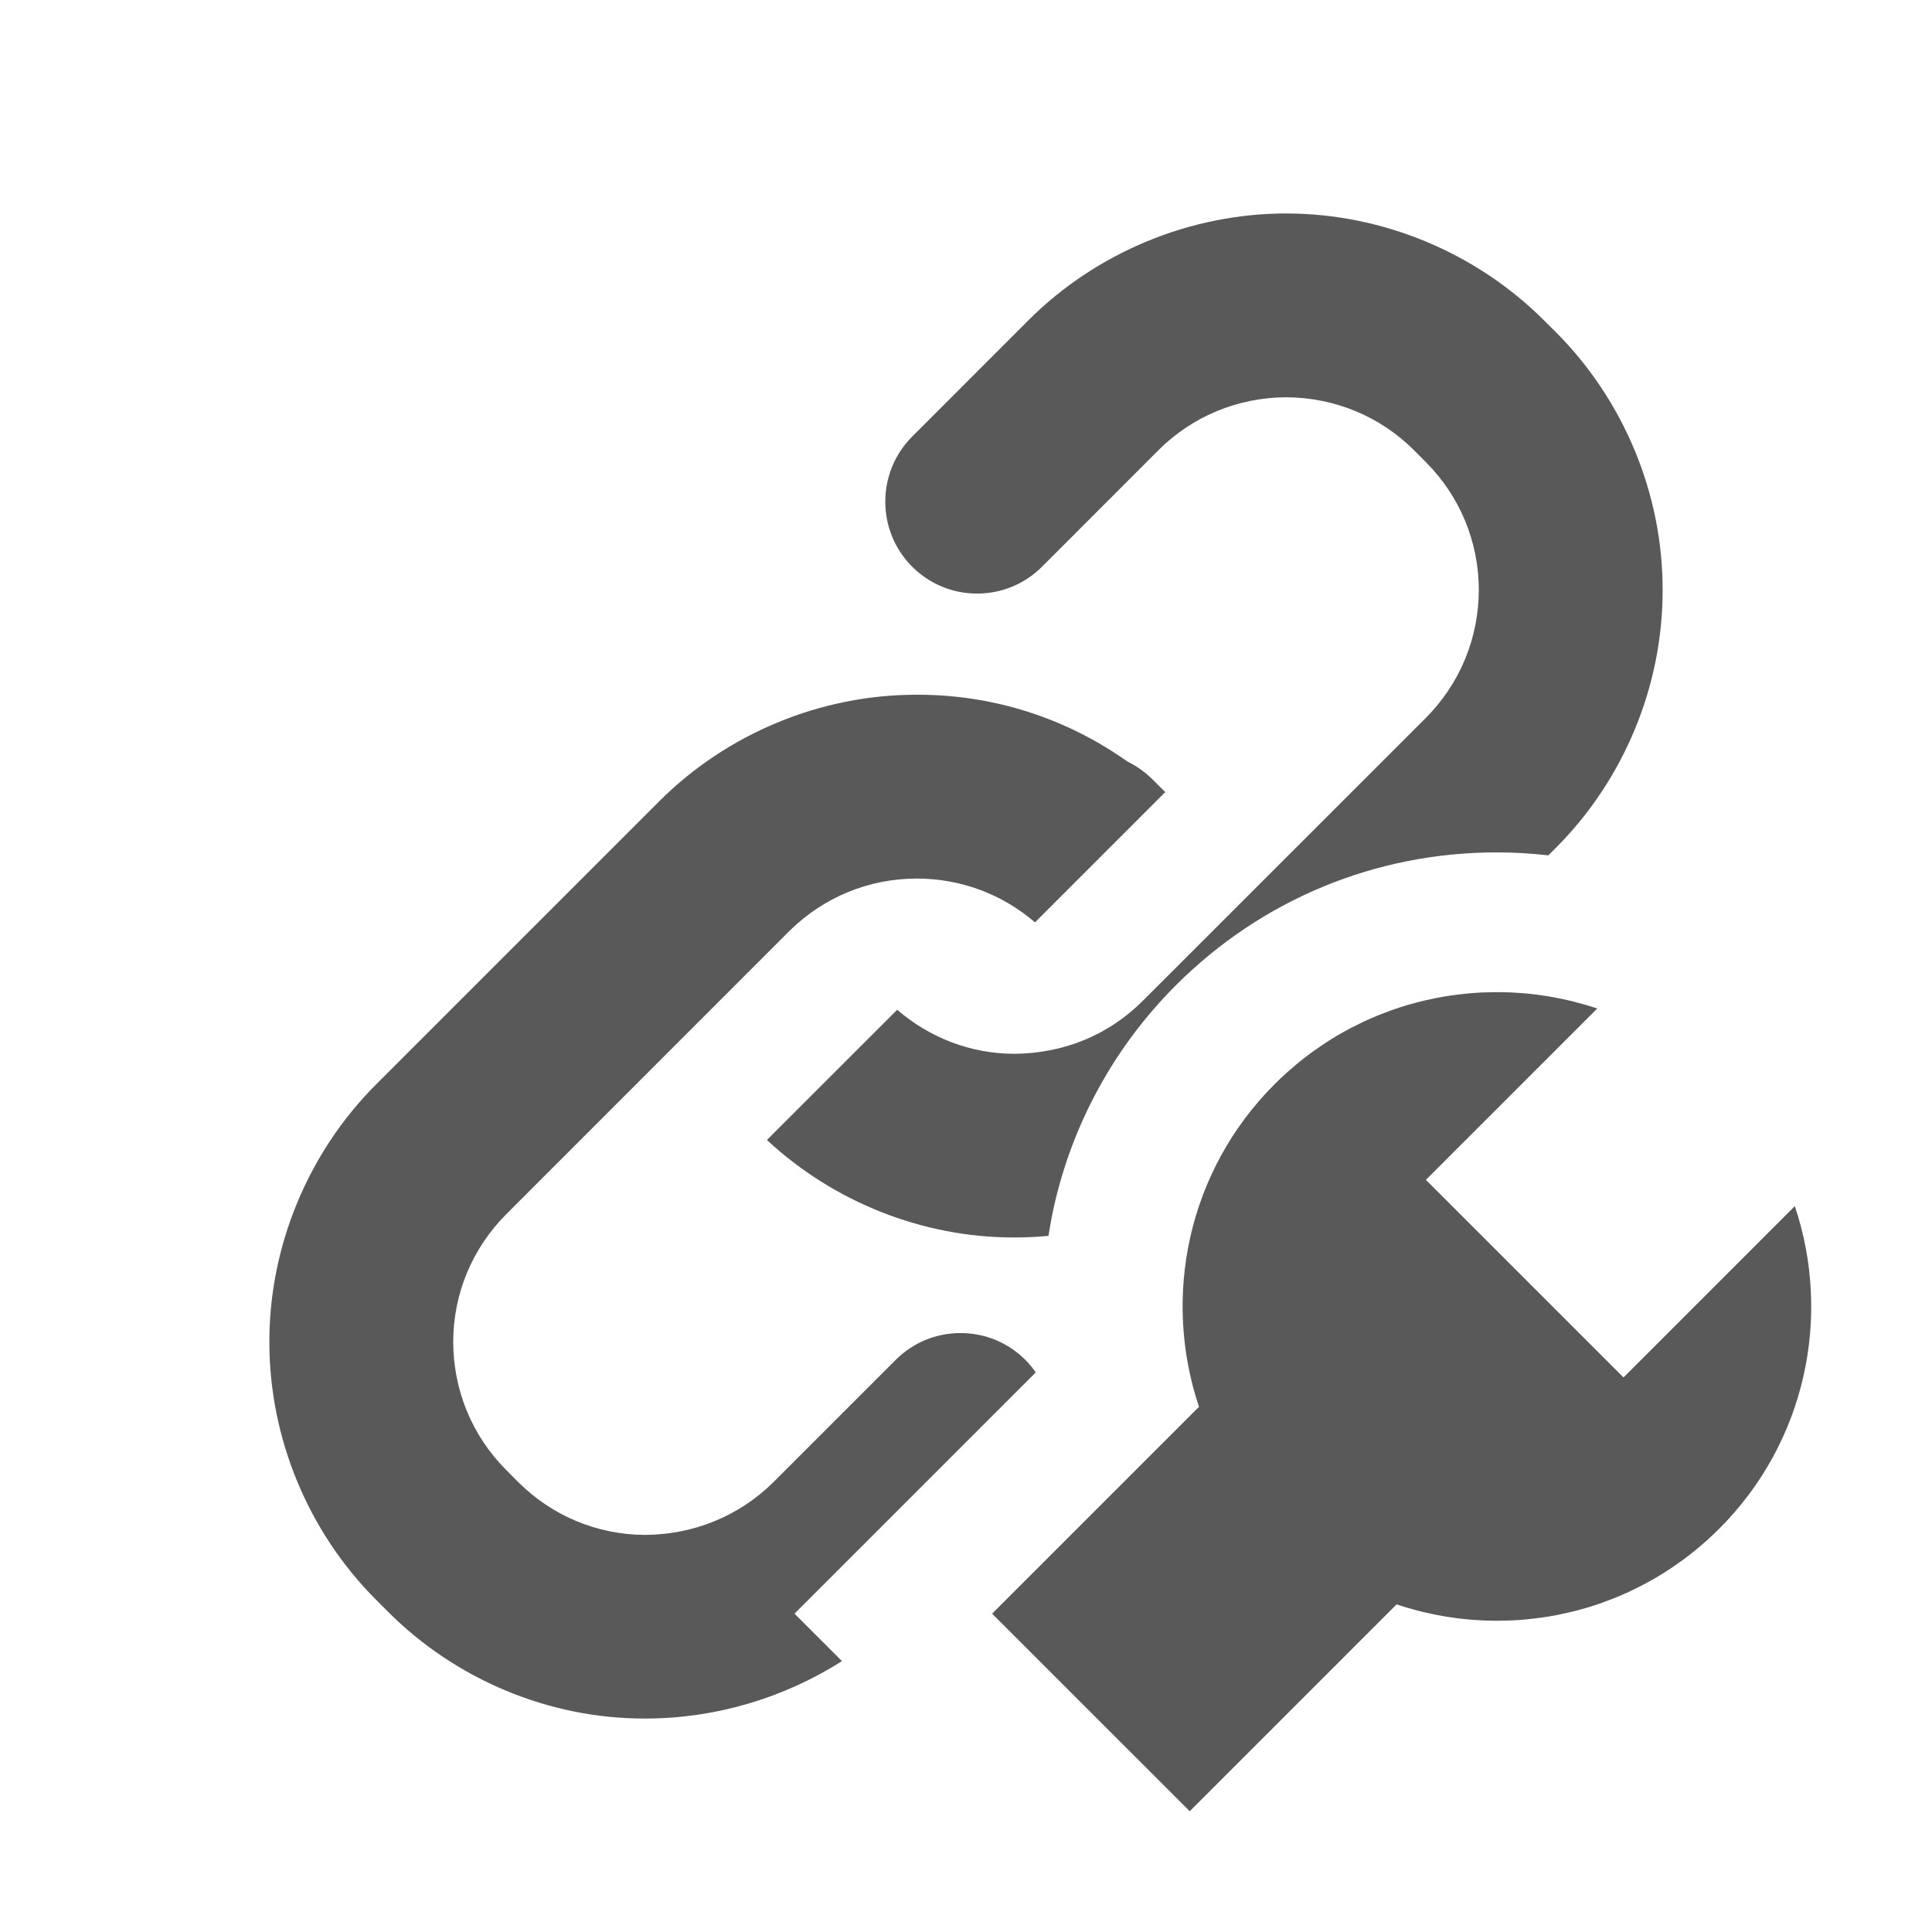
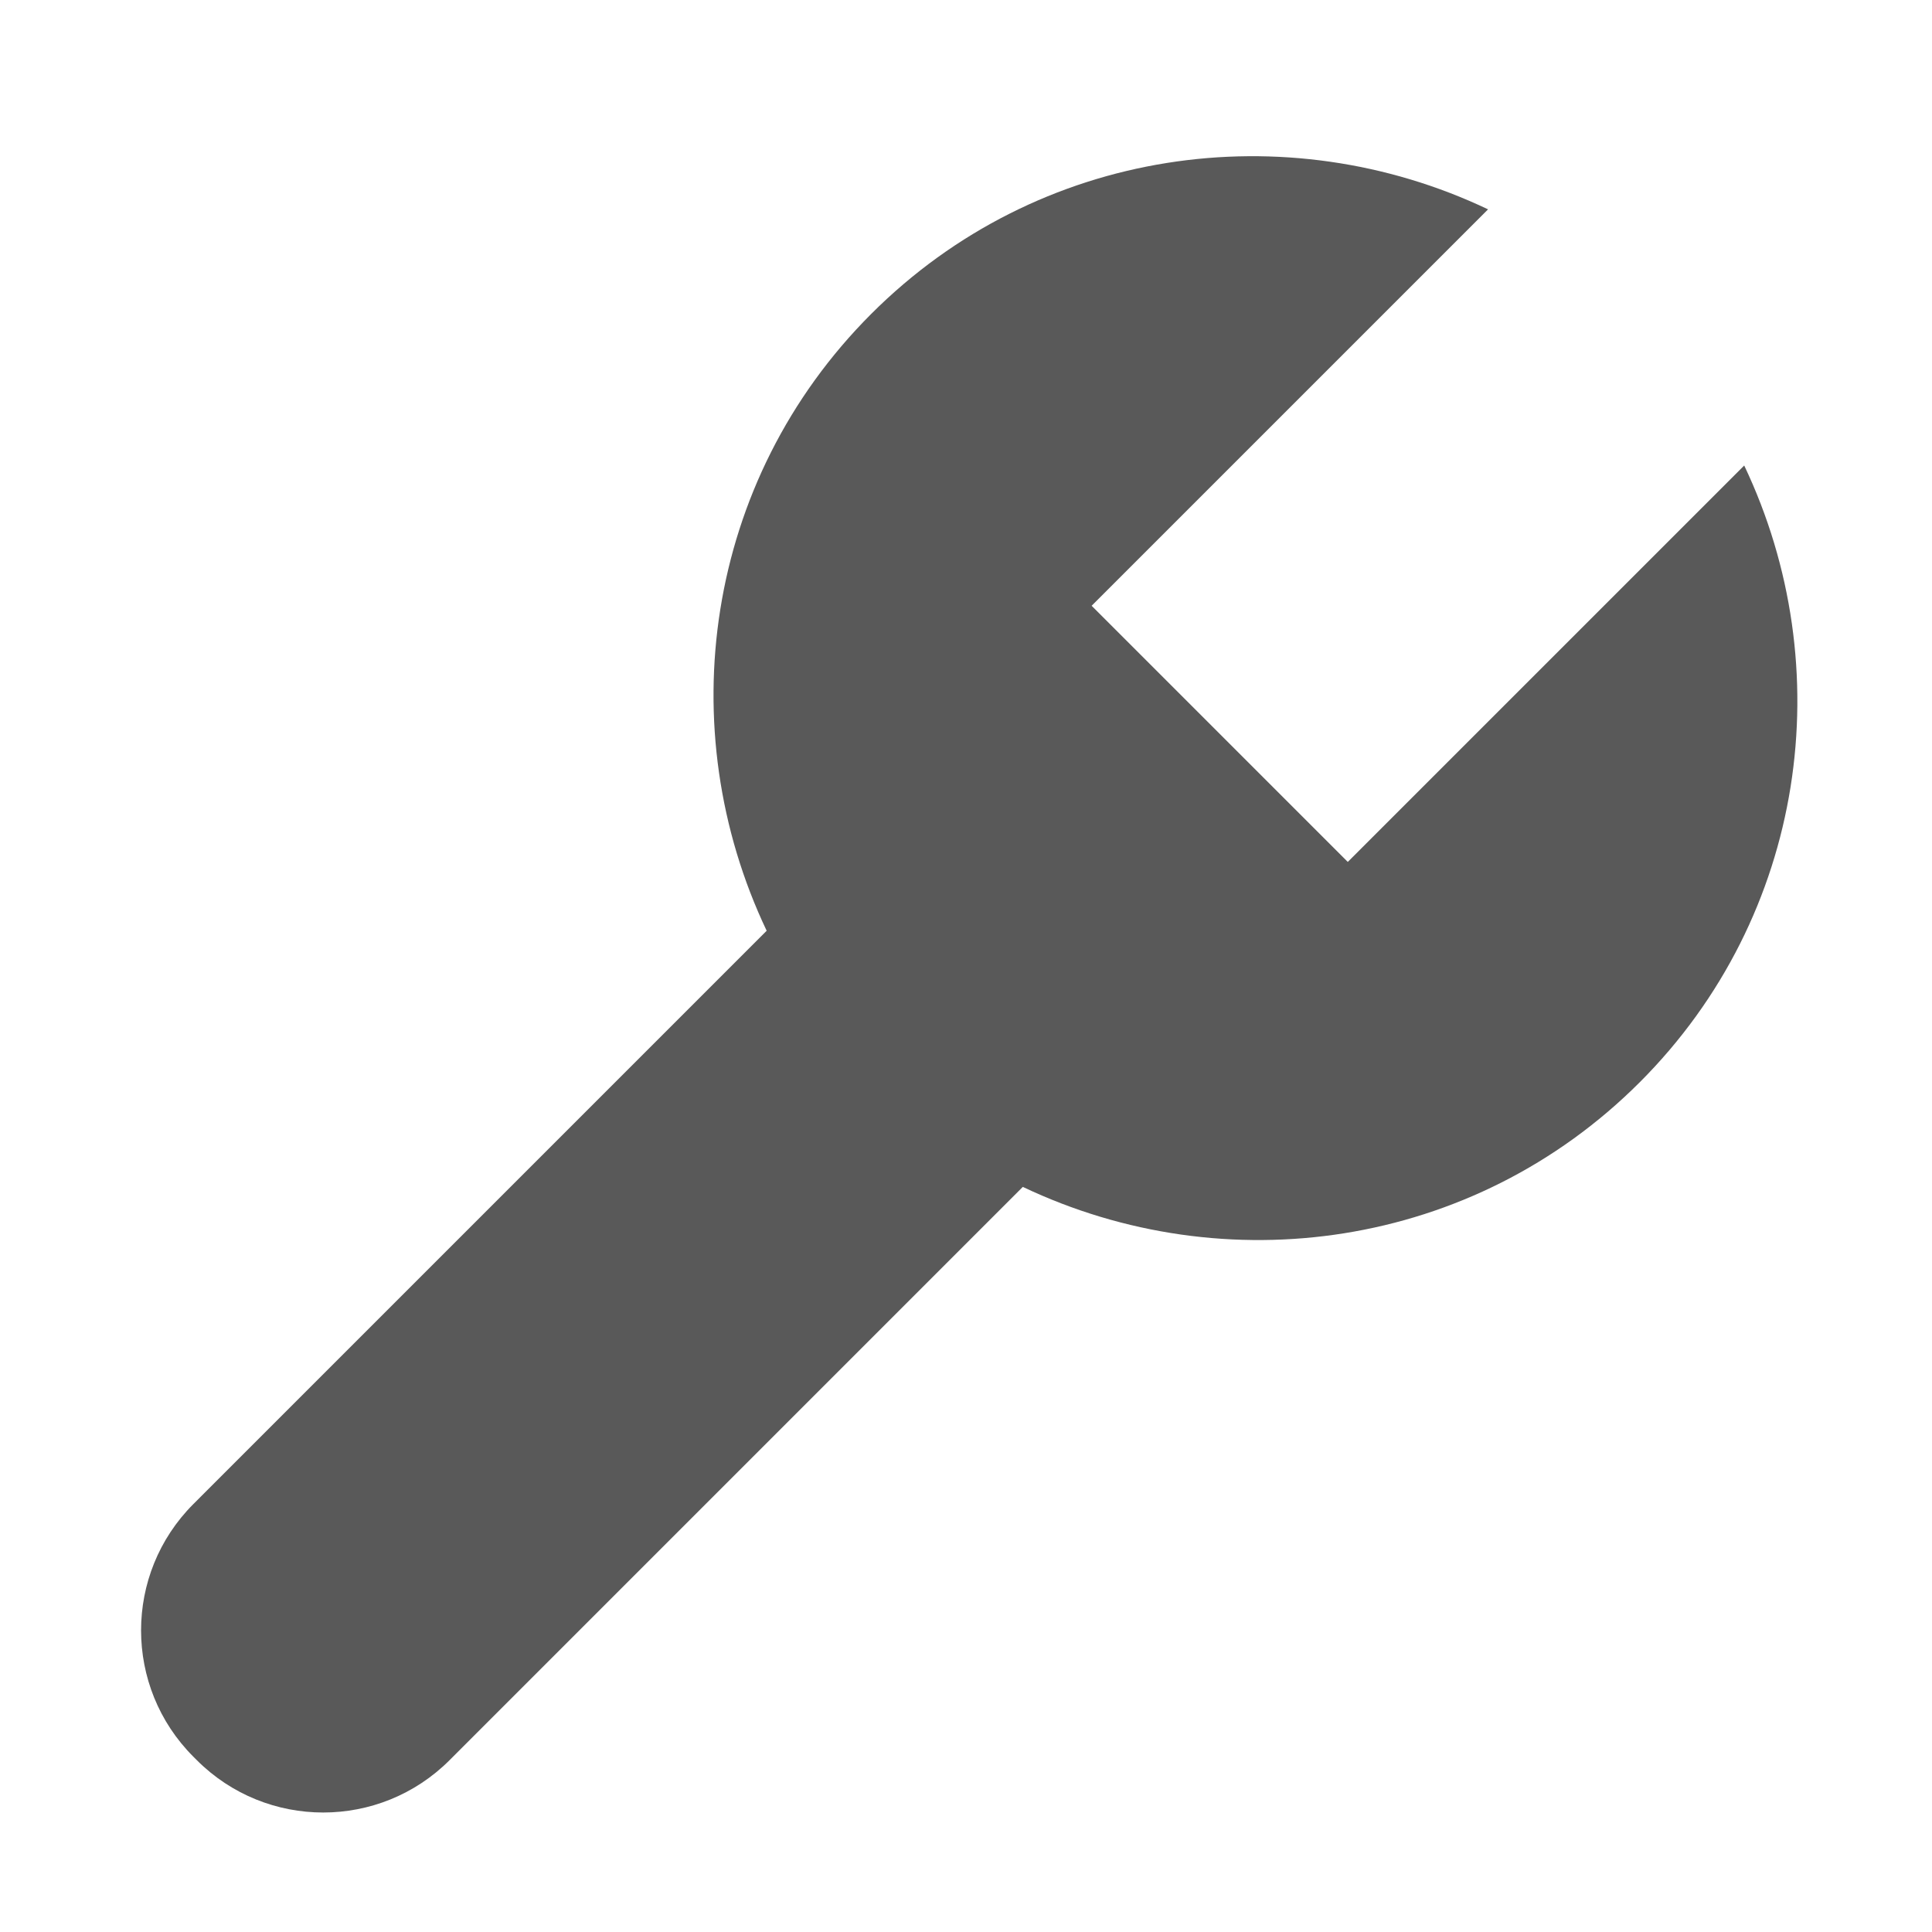
<svg xmlns="http://www.w3.org/2000/svg" width="512" height="512" viewBox="0 0 512 512">
-   <path stroke="#449FDB" d="M0 0" />
-   <path d="M223.135 440.214l-12.58-12.58L274.49 363.7c-.804-1.15-1.696-2.258-2.723-3.284-4.598-4.607-10.71-7.142-17.216-7.142s-12.616 2.534-17.21 7.136l-32.335 32.336c-9.044 8.986-21.148 13.96-34.1 14.02-12.685-.062-24.583-5.038-33.584-14.01l-3.22-3.246c-8.99-9.02-13.965-21.07-13.996-33.917.03-12.725 5.004-24.7 14-33.756l75.01-75.038c9.108-9.02 21.123-13.973 33.86-13.973 11.59 0 22.582 4.1 31.307 11.61l34.52-34.52-3.31-3.3c-1.846-1.845-3.95-3.382-6.27-4.582l-.473-.245-.437-.304c-16.242-11.365-35.292-17.373-55.093-17.373h-.438c-25.34 0-50.16 10.297-68.093 28.252l-75.02 75.016c-17.998 18.004-28.308 42.855-28.283 68.186-.05 25.456 10.26 50.377 28.282 68.396l3.213 3.215c17.935 17.957 42.642 28.254 67.79 28.254h.372c18.48 0 36.652-5.41 52.092-15.215zm217.478-283.868c.05-25.38-10.26-50.266-28.282-68.312l-3.16-3.137c-18.013-18.01-42.904-28.327-68.31-28.327-25.428 0-50.328 10.317-68.316 28.305l-30.828 30.85c-9.475 9.493-9.475 24.946.004 34.444 4.6 4.597 10.72 7.134 17.224 7.134s12.622-2.536 17.23-7.142l30.822-30.856c9.013-8.984 21.02-13.96 33.824-14.024 12.88.063 24.886 5.04 33.887 14.012l3.22 3.243c8.976 9.016 13.94 21.014 13.972 33.773-.03 12.824-5.005 24.853-14.004 33.91l-75.01 74.982c-9.078 9.076-20.856 13.942-34.06 14.07h-.12c-11.415-.058-22.274-4.182-30.94-11.682l-34.526 34.514c17.677 16.454 41.294 25.838 65.318 25.838h.37c2.986 0 5.965-.147 8.926-.425.41-2.607.876-5.21 1.457-7.795 4.99-22.195 16.16-42.458 32.3-58.6 22.723-22.72 52.935-35.232 85.07-35.23 4.576 0 9.13.273 13.646.786l2.01-2.01c18.02-18.022 28.328-42.925 28.278-68.322zM430.248 365.04l-52.366-52.367 45.408-45.41c-1.003-.336-2.012-.648-3.024-.946-.317-.094-.637-.177-.955-.268-.7-.198-1.403-.39-2.11-.57-.37-.093-.743-.18-1.116-.27-.667-.16-1.335-.31-2.005-.453-.378-.08-.756-.16-1.133-.233-.696-.14-1.395-.264-2.093-.385-.343-.06-.685-.12-1.027-.176-.863-.138-1.73-.26-2.596-.37-.173-.02-.346-.05-.52-.07-1.046-.126-2.093-.23-3.142-.317-.274-.022-.55-.035-.823-.056-.77-.055-1.54-.103-2.312-.14-.375-.017-.75-.025-1.126-.037-.677-.02-1.354-.036-2.032-.04-.19-.002-.383 0-.575 0-.178 0-.355-.002-.532 0-1.02.005-2.04.028-3.06.072-.18.007-.36.01-.542.018-1.174.058-2.347.146-3.52.252-.32.03-.643.066-.965.1-.912.094-1.825.203-2.737.327-.315.044-.63.083-.946.13-1.16.17-2.315.364-3.467.584-.227.044-.452.096-.678.14-.955.192-1.907.4-2.855.626-.348.082-.695.166-1.042.252-1.005.252-2.005.52-3 .81-.16.047-.32.087-.48.134-1.128.334-2.25.7-3.365 1.085-.326.11-.65.23-.975.346-.868.312-1.732.64-2.592.98-.296.115-.592.23-.887.35-1.095.45-2.183.92-3.262 1.416-.237.11-.472.228-.71.34-.875.414-1.746.845-2.61 1.29-.318.165-.636.33-.952.498-.99.527-1.97 1.07-2.94 1.64-.088.052-.178.1-.264.15-1.045.618-2.076 1.268-3.098 1.936-.292.19-.582.388-.87.582-.81.542-1.61 1.1-2.404 1.674-.24.173-.48.342-.72.518-.99.732-1.967 1.49-2.932 2.27-.21.173-.42.353-.63.527-.778.647-1.55 1.308-2.31 1.985-.266.235-.53.472-.793.712-.936.855-1.864 1.73-2.77 2.636-23.13 23.13-29.8 56.468-20.046 85.504L262.92 427.64 315.288 480l54.822-54.822c1 .337 2.007.648 3.02.945.324.097.652.184.98.274.69.194 1.38.383 2.075.56.384.096.77.187 1.153.278.65.155 1.304.304 1.958.442.392.084.783.166 1.176.244.676.135 1.354.257 2.033.374.36.062.72.13 1.08.186.83.13 1.662.247 2.494.353.21.026.414.06.62.084 1.04.125 2.08.23 3.12.314.29.026.578.04.867.06.757.057 1.514.105 2.27.14.38.017.76.026 1.14.038.676.02 1.353.036 2.03.04.364.003.73.003 1.098 0 1.027-.006 2.056-.028 3.083-.072.17-.008.344-.01.516-.018 1.18-.06 2.36-.146 3.54-.254.308-.028.616-.062.924-.095.934-.097 1.866-.21 2.797-.336.3-.04.6-.078.9-.123 1.17-.172 2.337-.366 3.5-.59.2-.04.4-.085.602-.124.983-.197 1.964-.41 2.94-.644.33-.077.66-.157.988-.238 1.04-.26 2.074-.537 3.104-.838.126-.037.254-.07.38-.107 1.144-.34 2.28-.71 3.41-1.1.306-.105.61-.217.915-.326.895-.32 1.784-.655 2.67-1.007.274-.11.55-.214.824-.326 1.106-.453 2.206-.93 3.297-1.432.217-.1.432-.21.648-.31.898-.425 1.79-.866 2.677-1.324.307-.158.612-.317.917-.48 1.006-.535 2.007-1.09 2.996-1.67.07-.042.143-.08.214-.122 1.05-.62 2.087-1.273 3.115-1.945.283-.186.565-.376.85-.566.815-.55 1.624-1.11 2.425-1.69.234-.17.47-.334.704-.507.99-.734 1.97-1.49 2.937-2.274.21-.17.417-.35.625-.52.782-.648 1.555-1.31 2.317-1.99.264-.235.528-.47.79-.71.938-.856 1.866-1.73 2.774-2.637 23.13-23.13 29.797-56.467 20.045-85.502l-45.406 45.41z" fill="#595959" />
+   <path d="M434.527 286.834c44.27-44.27 53.138-109.988 27.707-163.47L357.178 228.418l-67.882-67.883L394.352 55.48C340.87 30.05 275.15 38.92 230.882 83.19s-53.14 109.988-27.708 163.47L51.257 398.58c-18.495 18.494-18.496 48.482-.002 66.977l.906.906c18.497 18.496 48.484 18.495 66.98 0L271.055 314.54c53.483 25.43 119.202 16.563 163.47-27.707z" fill="#595959" />
</svg>
